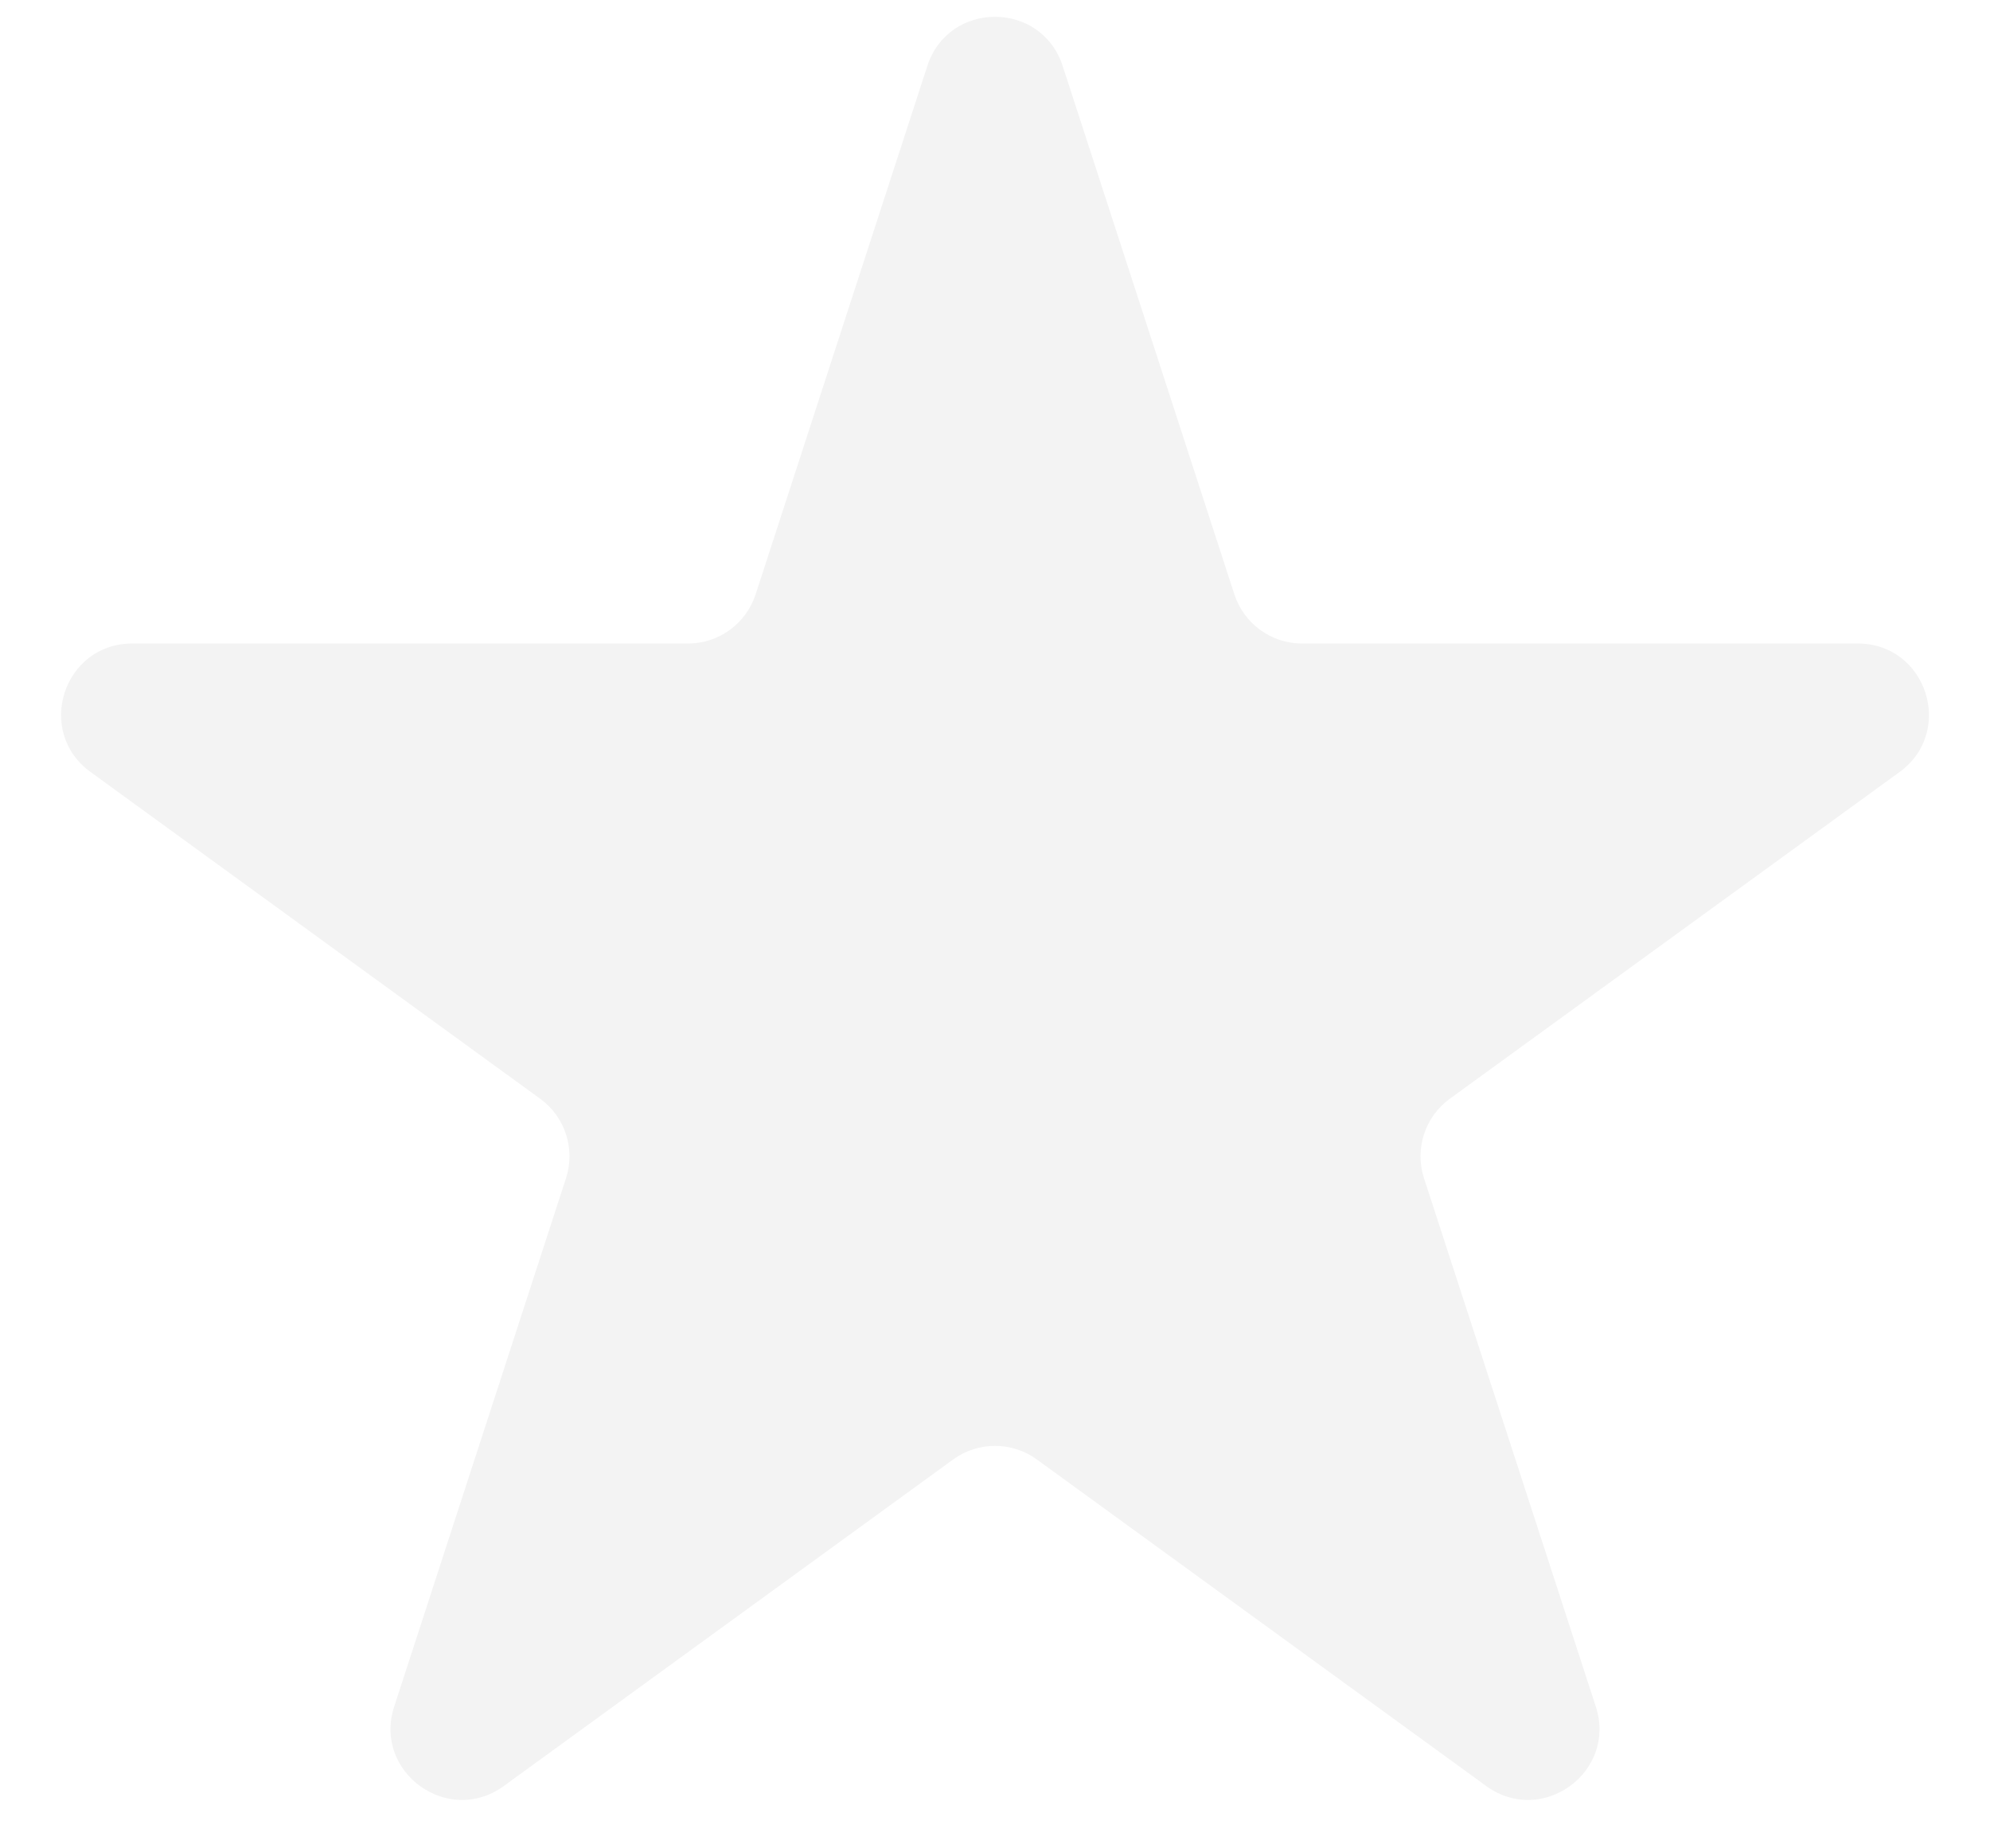
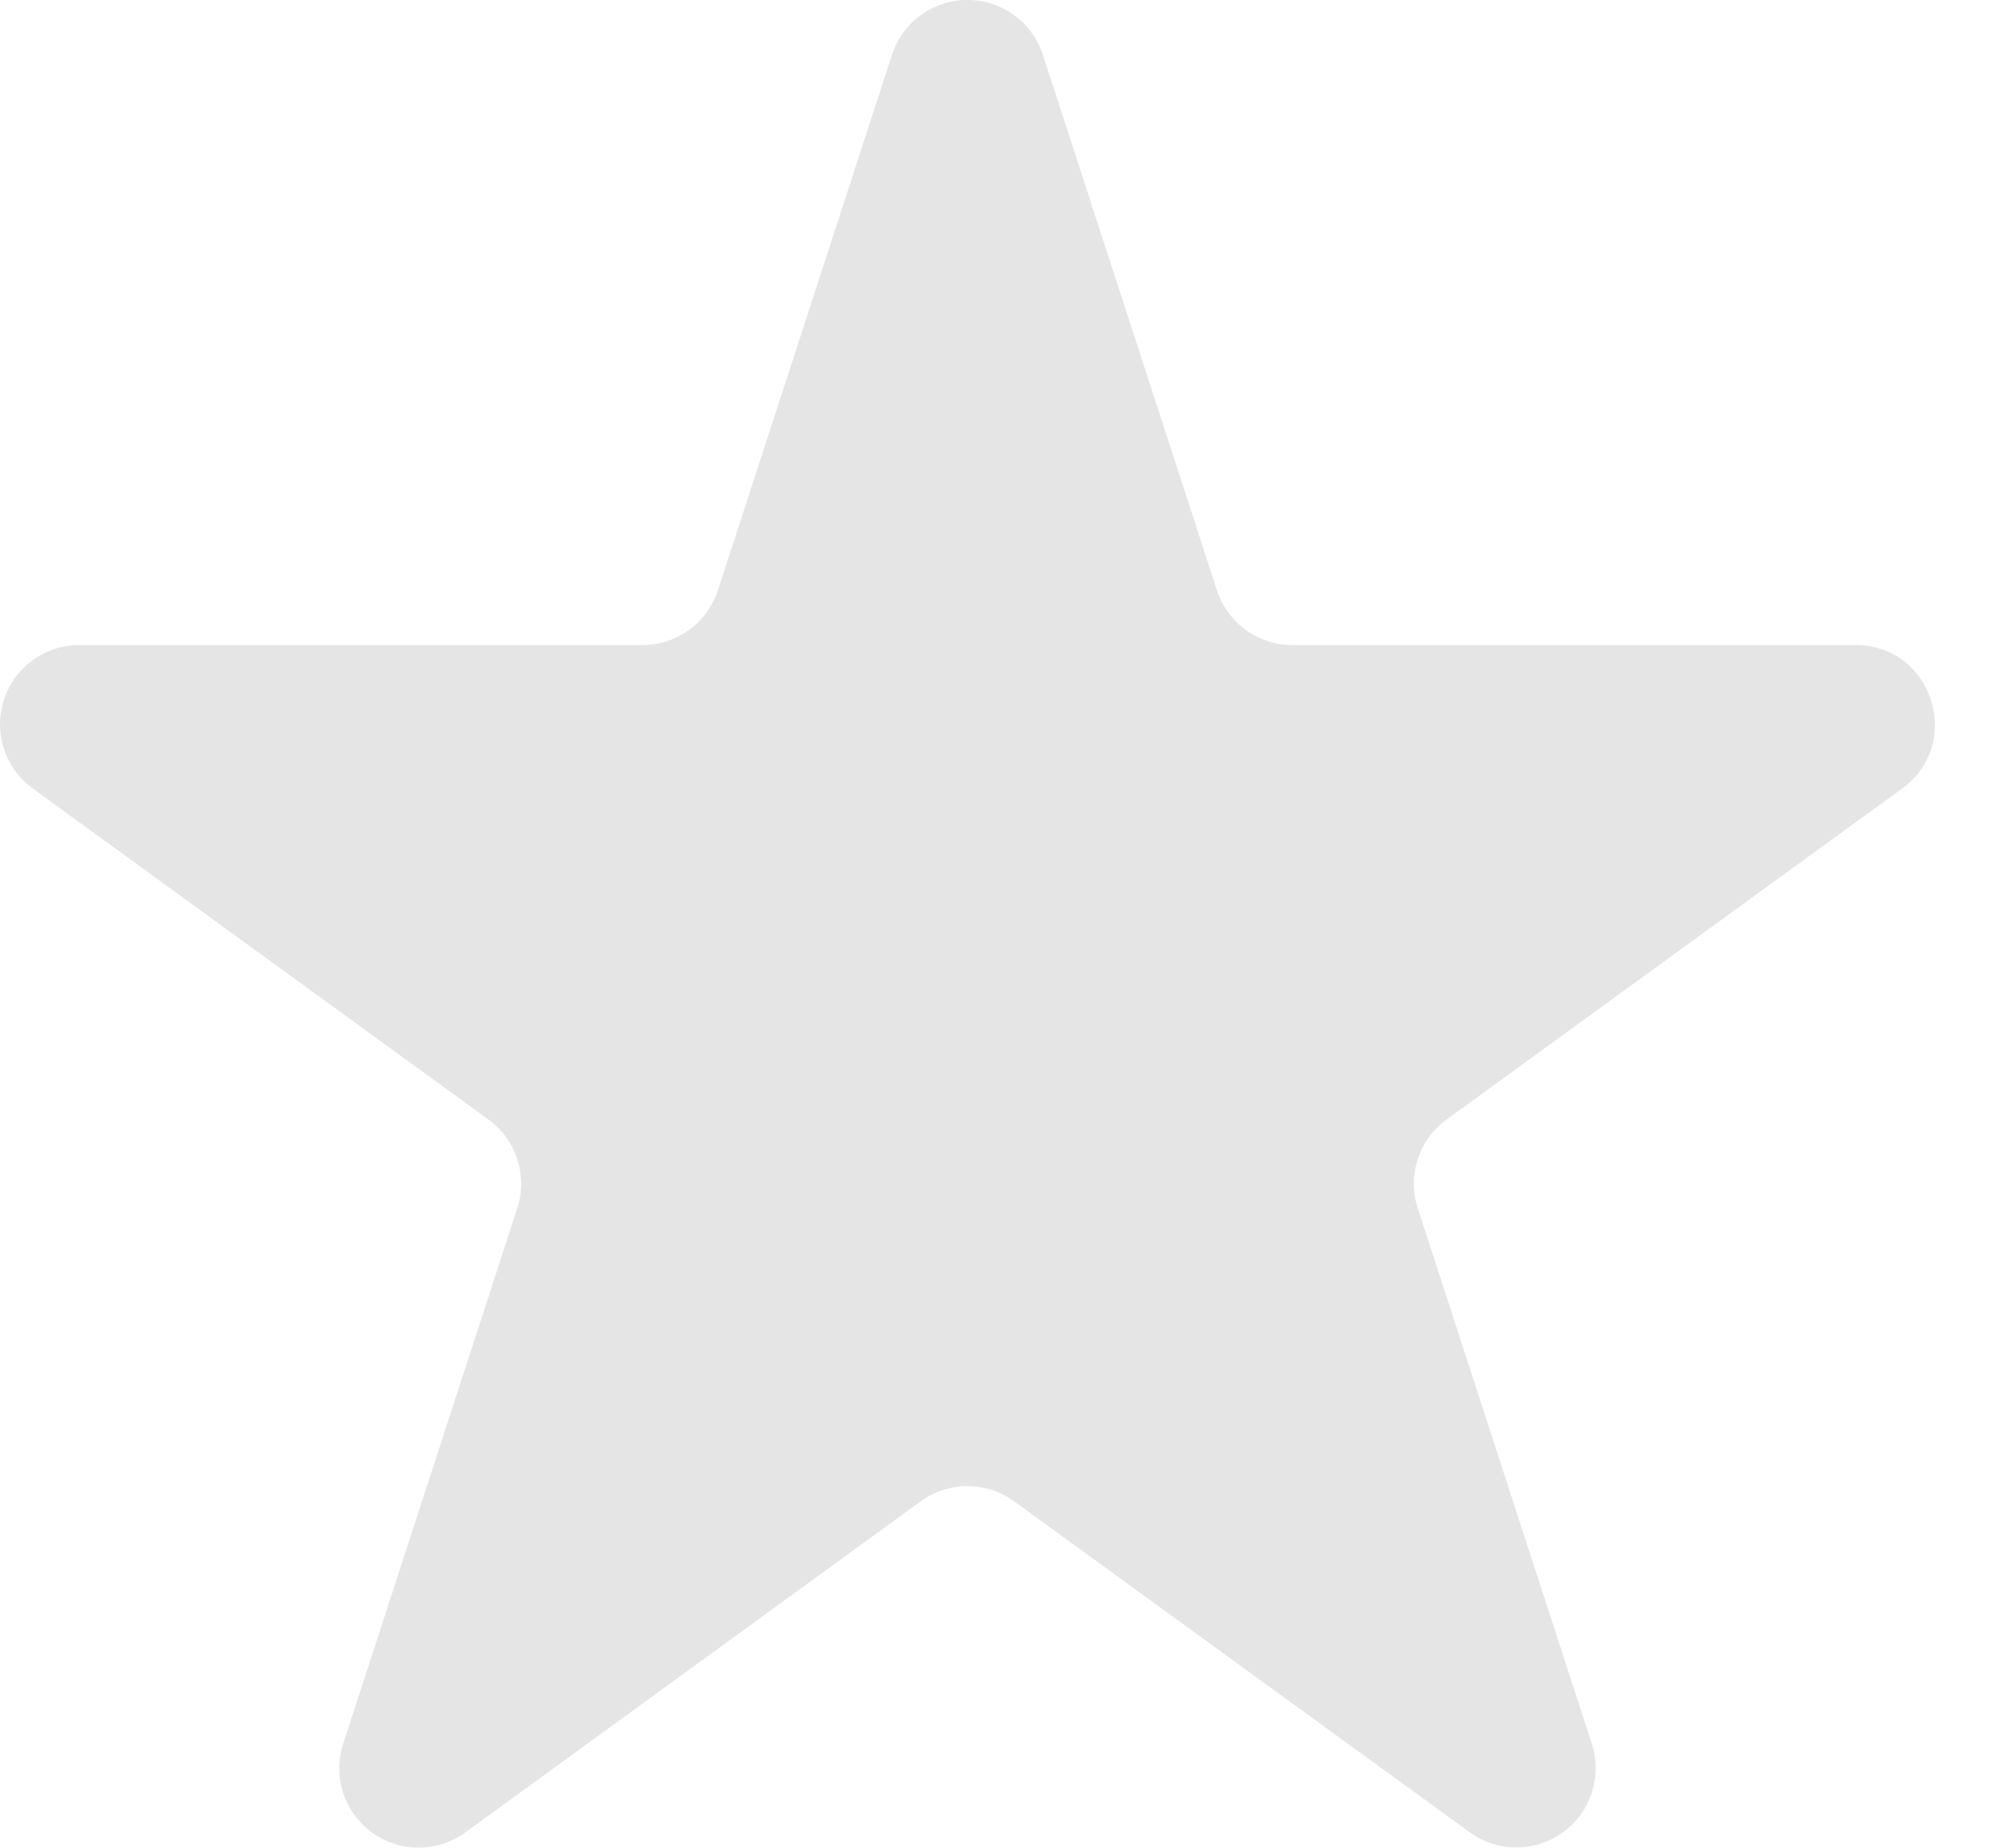
- <svg xmlns="http://www.w3.org/2000/svg" width="14" height="13" viewBox="0 0 14 13" fill="none">
-   <path d="M6.524 0.464C6.674 0.003 7.326 0.003 7.476 0.464L8.684 4.182C8.751 4.388 8.943 4.528 9.159 4.528H13.07C13.554 4.528 13.755 5.148 13.364 5.432L10.2 7.731C10.025 7.858 9.951 8.084 10.018 8.29L11.227 12.009C11.376 12.469 10.849 12.852 10.457 12.568L7.294 10.269C7.119 10.142 6.881 10.142 6.706 10.269L3.543 12.568C3.151 12.852 2.624 12.469 2.773 12.009L3.982 8.29C4.049 8.084 3.975 7.858 3.8 7.731L0.637 5.432C0.245 5.148 0.446 4.528 0.93 4.528H4.841C5.057 4.528 5.249 4.388 5.316 4.182L6.524 0.464Z" fill="#F3F3F3" />
+ <svg xmlns="http://www.w3.org/2000/svg" width="13" height="12" fill="none" viewBox="0 0 13 12">
+   <path fill="#E5E5E5" d="M5.792.356a.515.515 0 0 1 .98 0l1.13 3.477a.515.515 0 0 0 .49.356h3.656c.499 0 .707.639.303.932l-2.958 2.15a.515.515 0 0 0-.187.575l1.13 3.477a.515.515 0 0 1-.793.576L6.585 9.75a.515.515 0 0 0-.606 0L3.022 11.9a.515.515 0 0 1-.793-.577l1.13-3.477a.515.515 0 0 0-.188-.576L.213 5.121a.515.515 0 0 1 .303-.932h3.656a.515.515 0 0 0 .49-.356L5.792.356z" />
</svg>
